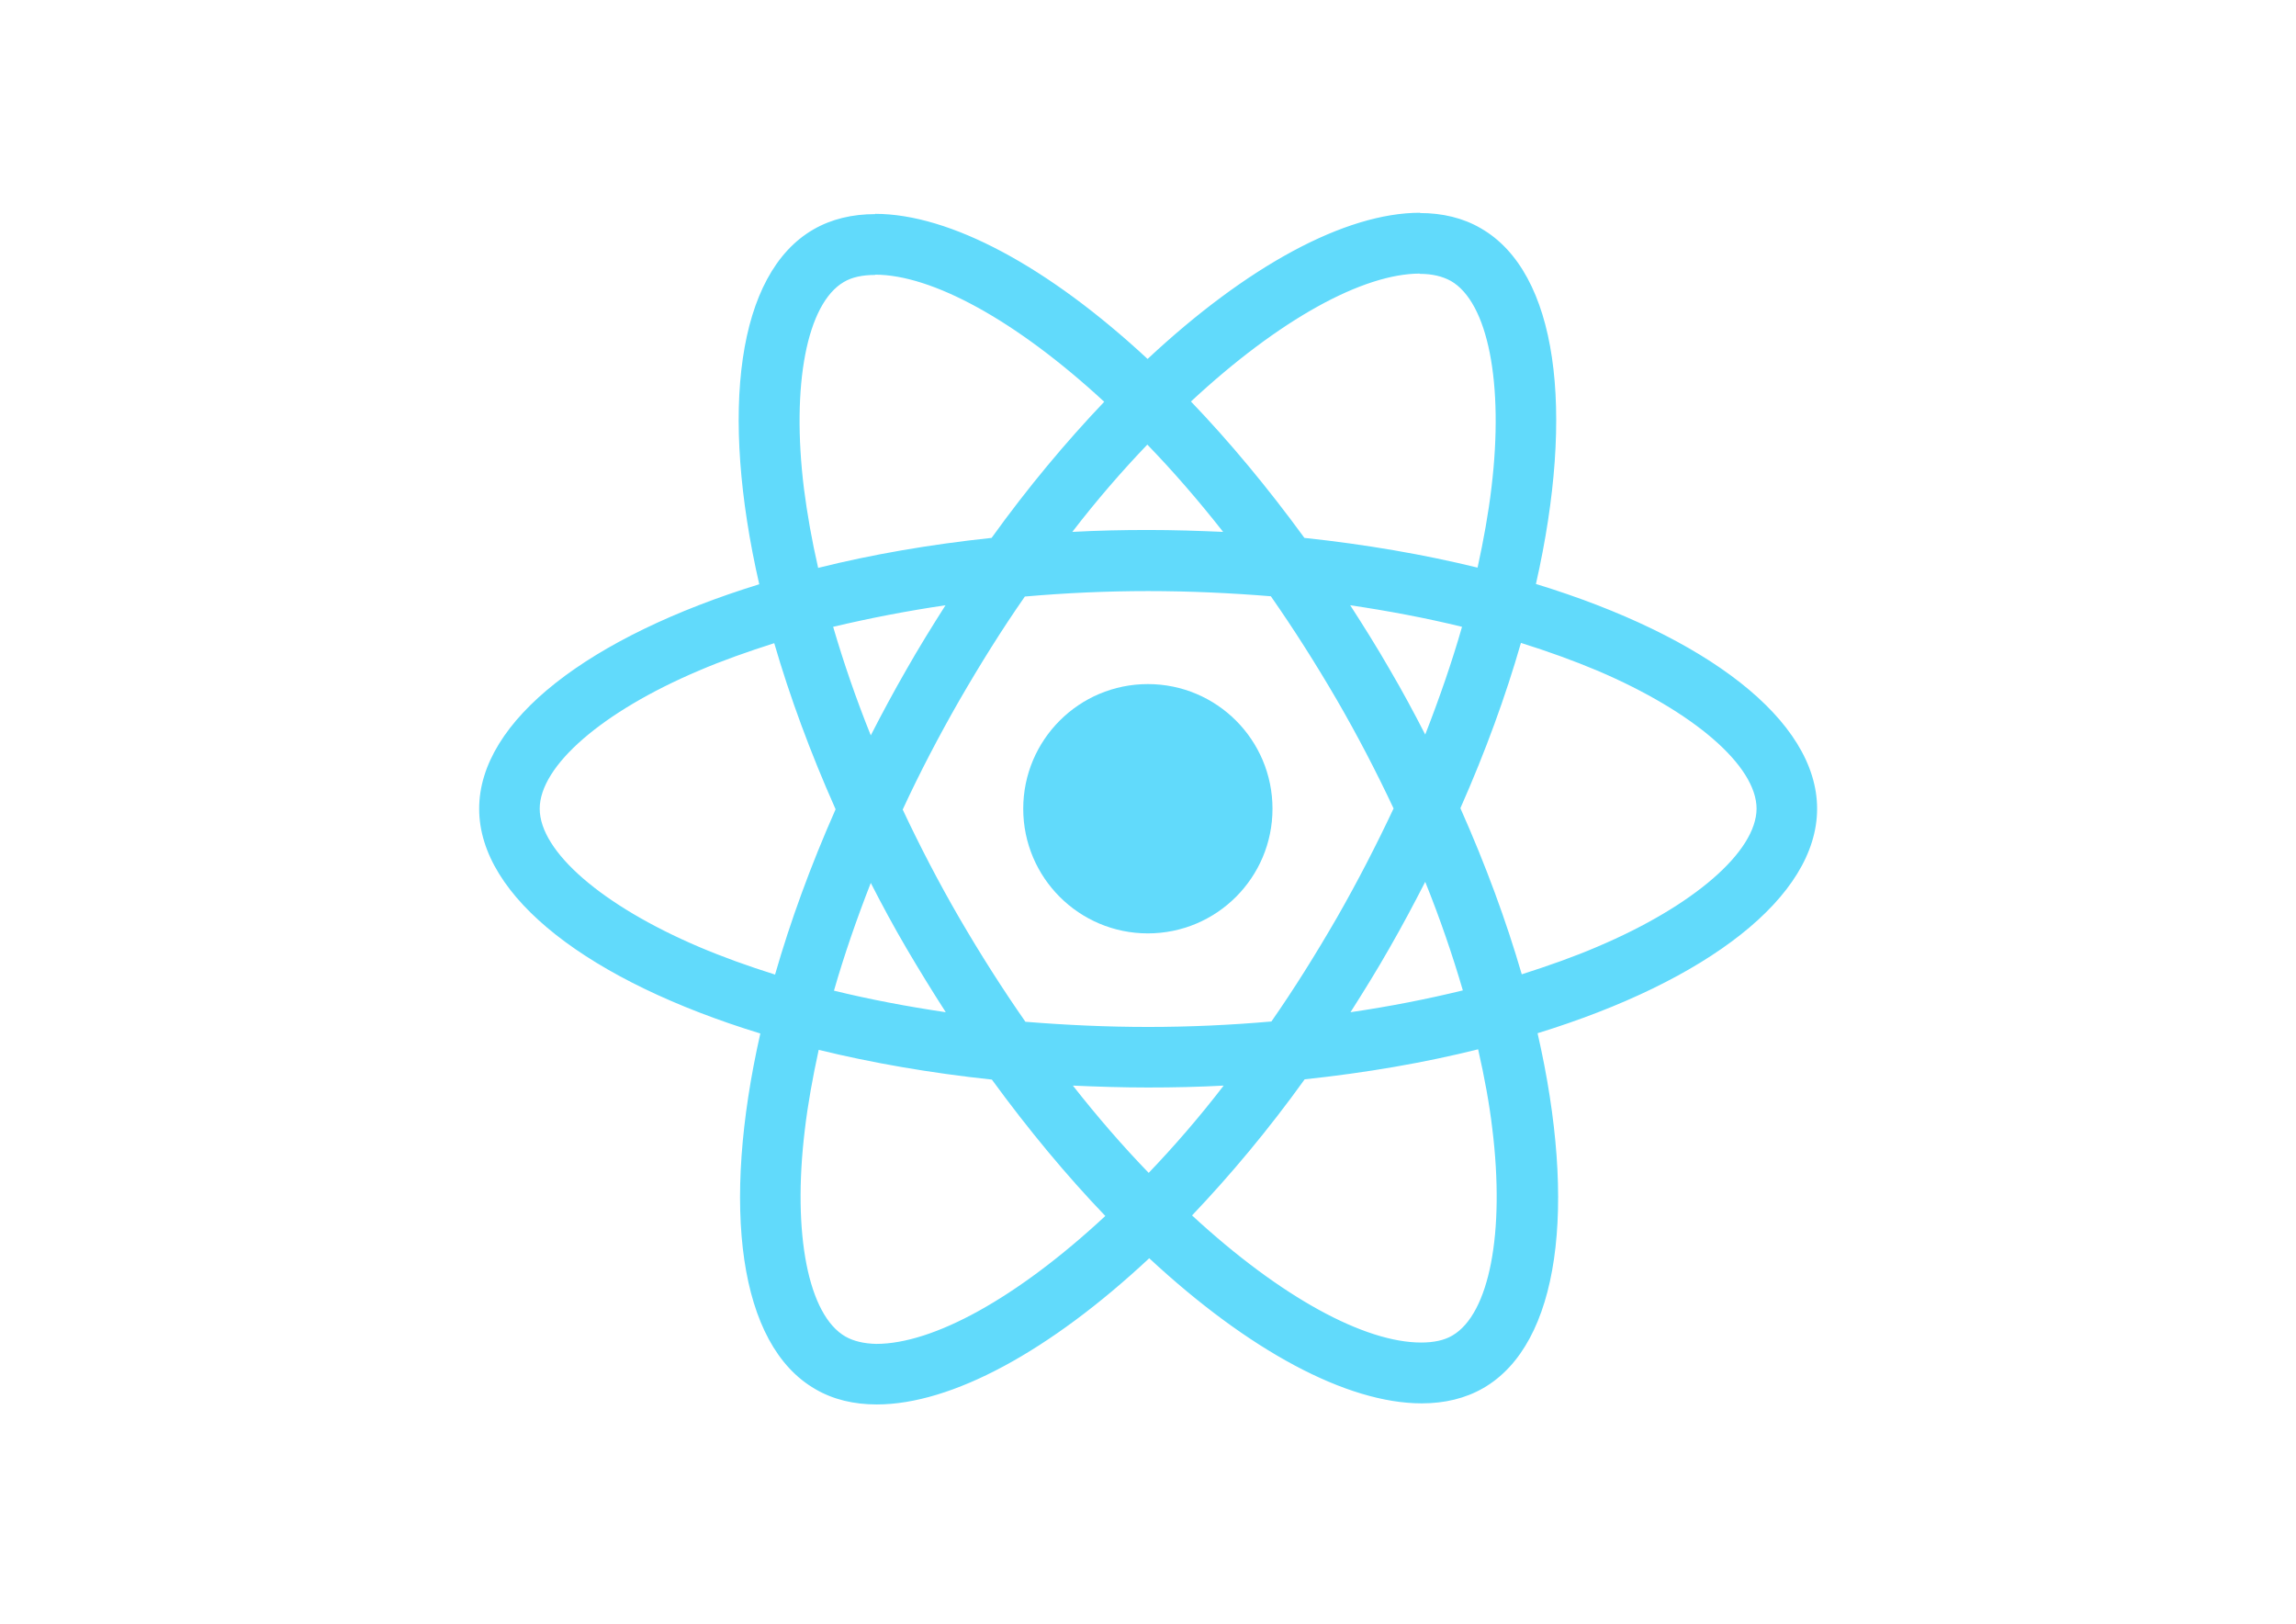
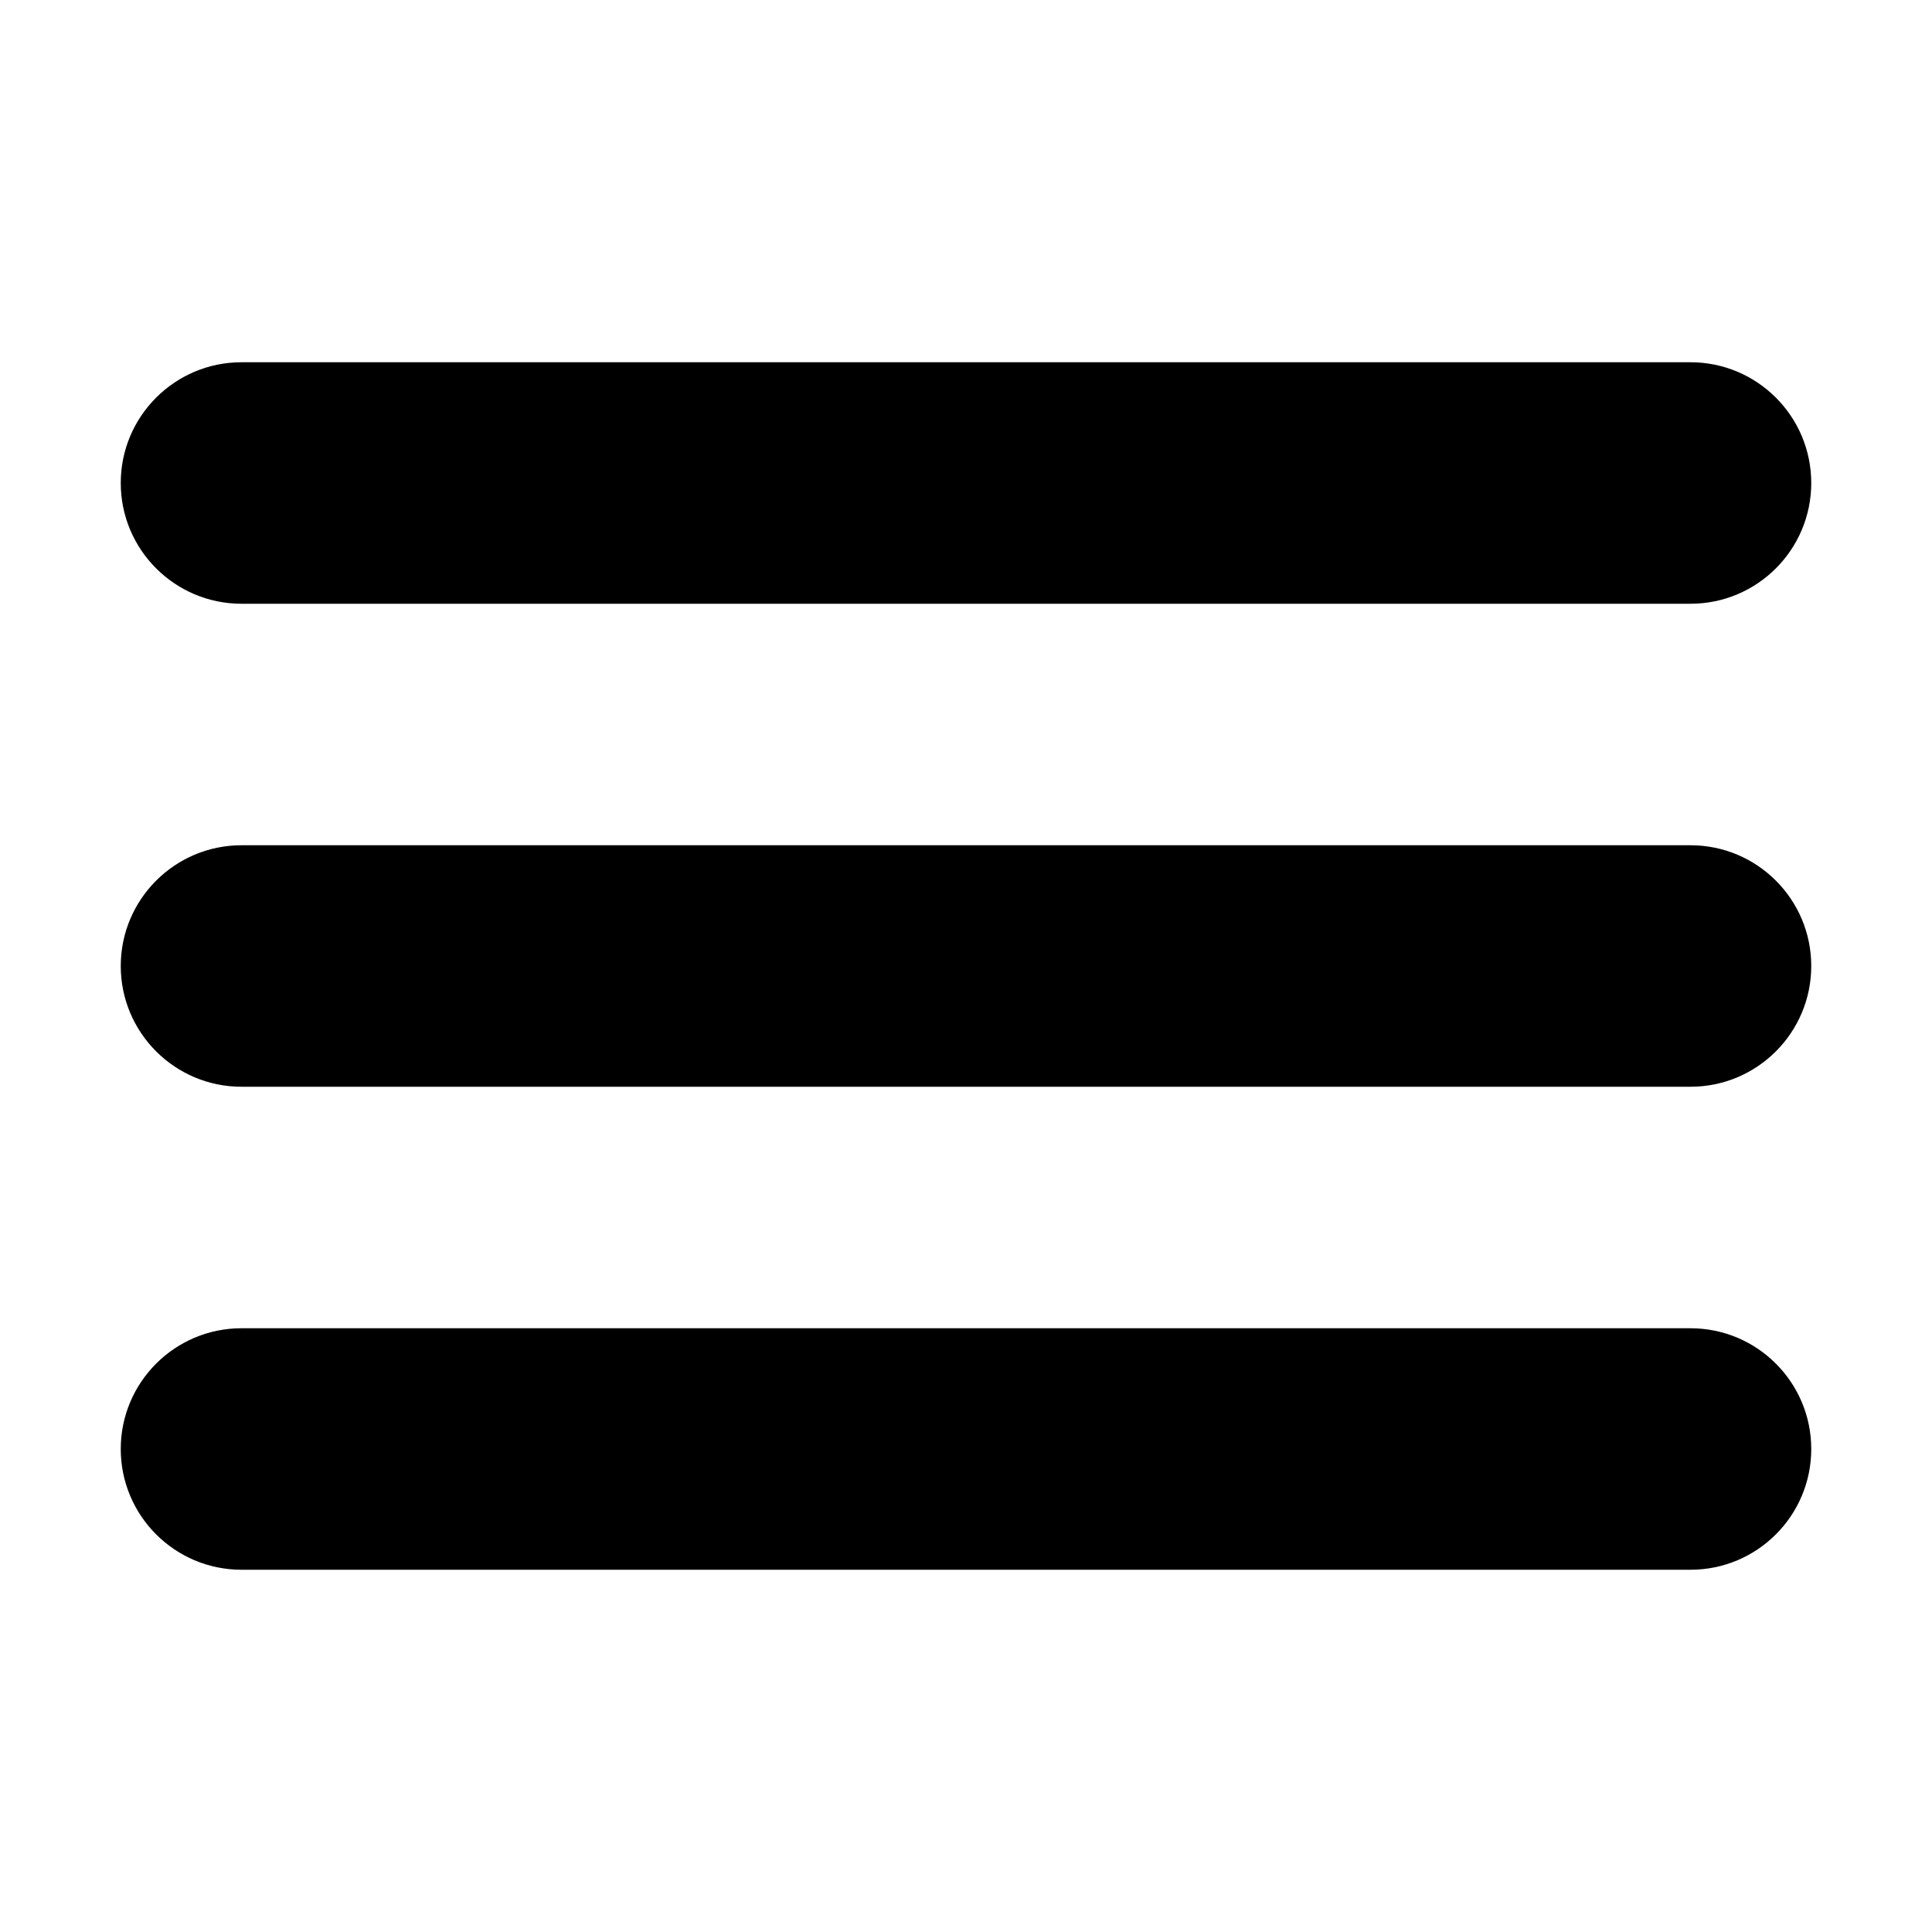
- <svg xmlns="http://www.w3.org/2000/svg" viewBox="0 0 841.9 595.3">
-   <g fill="#61DAFB">
-     <path d="M666.3 296.5c0-32.5-40.7-63.3-103.1-82.4 14.4-63.6 8-114.2-20.2-130.4-6.5-3.8-14.1-5.6-22.4-5.6v22.3c4.6 0 8.3.9 11.4 2.6 13.6 7.8 19.5 37.5 14.9 75.7-1.1 9.4-2.9 19.3-5.1 29.4-19.6-4.8-41-8.5-63.5-10.9-13.5-18.5-27.5-35.3-41.6-50 32.6-30.3 63.2-46.9 84-46.9V78c-27.5 0-63.5 19.6-99.9 53.6-36.4-33.8-72.4-53.2-99.9-53.2v22.3c20.7 0 51.4 16.5 84 46.6-14 14.7-28 31.4-41.3 49.9-22.6 2.4-44 6.1-63.6 11-2.3-10-4-19.7-5.2-29-4.7-38.2 1.1-67.9 14.6-75.8 3-1.8 6.9-2.6 11.5-2.6V78.5c-8.4 0-16 1.8-22.6 5.6-28.1 16.2-34.4 66.7-19.9 130.1-62.2 19.2-102.7 49.9-102.7 82.3 0 32.5 40.7 63.3 103.1 82.4-14.4 63.6-8 114.2 20.2 130.4 6.5 3.8 14.1 5.6 22.5 5.6 27.5 0 63.5-19.6 99.9-53.6 36.4 33.8 72.4 53.2 99.9 53.2 8.4 0 16-1.8 22.6-5.6 28.1-16.2 34.4-66.7 19.9-130.1 62-19.1 102.5-49.9 102.5-82.3zm-130.2-66.7c-3.7 12.9-8.3 26.2-13.5 39.5-4.1-8-8.4-16-13.1-24-4.6-8-9.5-15.8-14.4-23.4 14.2 2.1 27.9 4.7 41 7.9zm-45.8 106.5c-7.8 13.5-15.8 26.3-24.1 38.2-14.9 1.3-30 2-45.2 2-15.1 0-30.2-.7-45-1.9-8.3-11.9-16.4-24.6-24.2-38-7.6-13.1-14.5-26.4-20.8-39.8 6.2-13.4 13.2-26.8 20.7-39.9 7.8-13.5 15.8-26.3 24.1-38.2 14.9-1.3 30-2 45.2-2 15.1 0 30.2.7 45 1.9 8.3 11.9 16.4 24.6 24.2 38 7.6 13.1 14.5 26.4 20.8 39.8-6.3 13.4-13.2 26.8-20.7 39.9zm32.3-13c5.4 13.4 10 26.8 13.8 39.8-13.1 3.2-26.9 5.9-41.2 8 4.9-7.7 9.8-15.6 14.4-23.7 4.6-8 8.9-16.1 13-24.1zM421.2 430c-9.3-9.6-18.6-20.3-27.8-32 9 .4 18.2.7 27.5.7 9.4 0 18.7-.2 27.8-.7-9 11.7-18.3 22.4-27.5 32zm-74.4-58.9c-14.2-2.1-27.9-4.7-41-7.9 3.7-12.9 8.3-26.2 13.5-39.5 4.1 8 8.4 16 13.1 24 4.7 8 9.5 15.8 14.4 23.4zM420.7 163c9.3 9.6 18.6 20.3 27.8 32-9-.4-18.2-.7-27.5-.7-9.4 0-18.7.2-27.8.7 9-11.7 18.3-22.4 27.5-32zm-74 58.9c-4.9 7.7-9.8 15.6-14.4 23.7-4.6 8-8.9 16-13 24-5.4-13.4-10-26.8-13.8-39.8 13.1-3.1 26.9-5.8 41.2-7.9zm-90.5 125.2c-35.4-15.1-58.3-34.9-58.3-50.6 0-15.7 22.9-35.6 58.3-50.6 8.6-3.7 18-7 27.7-10.1 5.7 19.6 13.2 40 22.5 60.9-9.2 20.8-16.6 41.1-22.2 60.6-9.9-3.1-19.3-6.5-28-10.2zM310 490c-13.6-7.8-19.5-37.5-14.9-75.7 1.1-9.4 2.9-19.3 5.1-29.4 19.6 4.8 41 8.5 63.5 10.9 13.5 18.5 27.5 35.3 41.6 50-32.6 30.3-63.2 46.9-84 46.9-4.5-.1-8.3-1-11.3-2.7zm237.2-76.2c4.7 38.2-1.1 67.9-14.6 75.8-3 1.8-6.9 2.6-11.5 2.6-20.7 0-51.4-16.5-84-46.6 14-14.7 28-31.4 41.3-49.9 22.6-2.4 44-6.1 63.6-11 2.3 10.1 4.1 19.8 5.2 29.1zm38.5-66.7c-8.6 3.7-18 7-27.7 10.1-5.7-19.6-13.2-40-22.5-60.9 9.2-20.8 16.6-41.1 22.2-60.6 9.9 3.1 19.3 6.5 28.1 10.2 35.4 15.1 58.3 34.9 58.3 50.6-.1 15.7-23 35.6-58.4 50.6zM320.8 78.4z" />
-     <circle cx="420.9" cy="296.5" r="45.7" />
-     <path d="M520.5 78.1z" />
-   </g>
+ <svg xmlns="http://www.w3.org/2000/svg" height="32px" id="Layer_1" style="enable-background:new 0 0 32 32;" version="1.1" viewBox="0 0 32 32" width="32px" xml:space="preserve">
+   <path d="M4,10h24c1.104,0,2-0.896,2-2s-0.896-2-2-2H4C2.896,6,2,6.896,2,8S2.896,10,4,10z M28,14H4c-1.104,0-2,0.896-2,2  s0.896,2,2,2h24c1.104,0,2-0.896,2-2S29.104,14,28,14z M28,22H4c-1.104,0-2,0.896-2,2s0.896,2,2,2h24c1.104,0,2-0.896,2-2  S29.104,22,28,22z" />
</svg>
